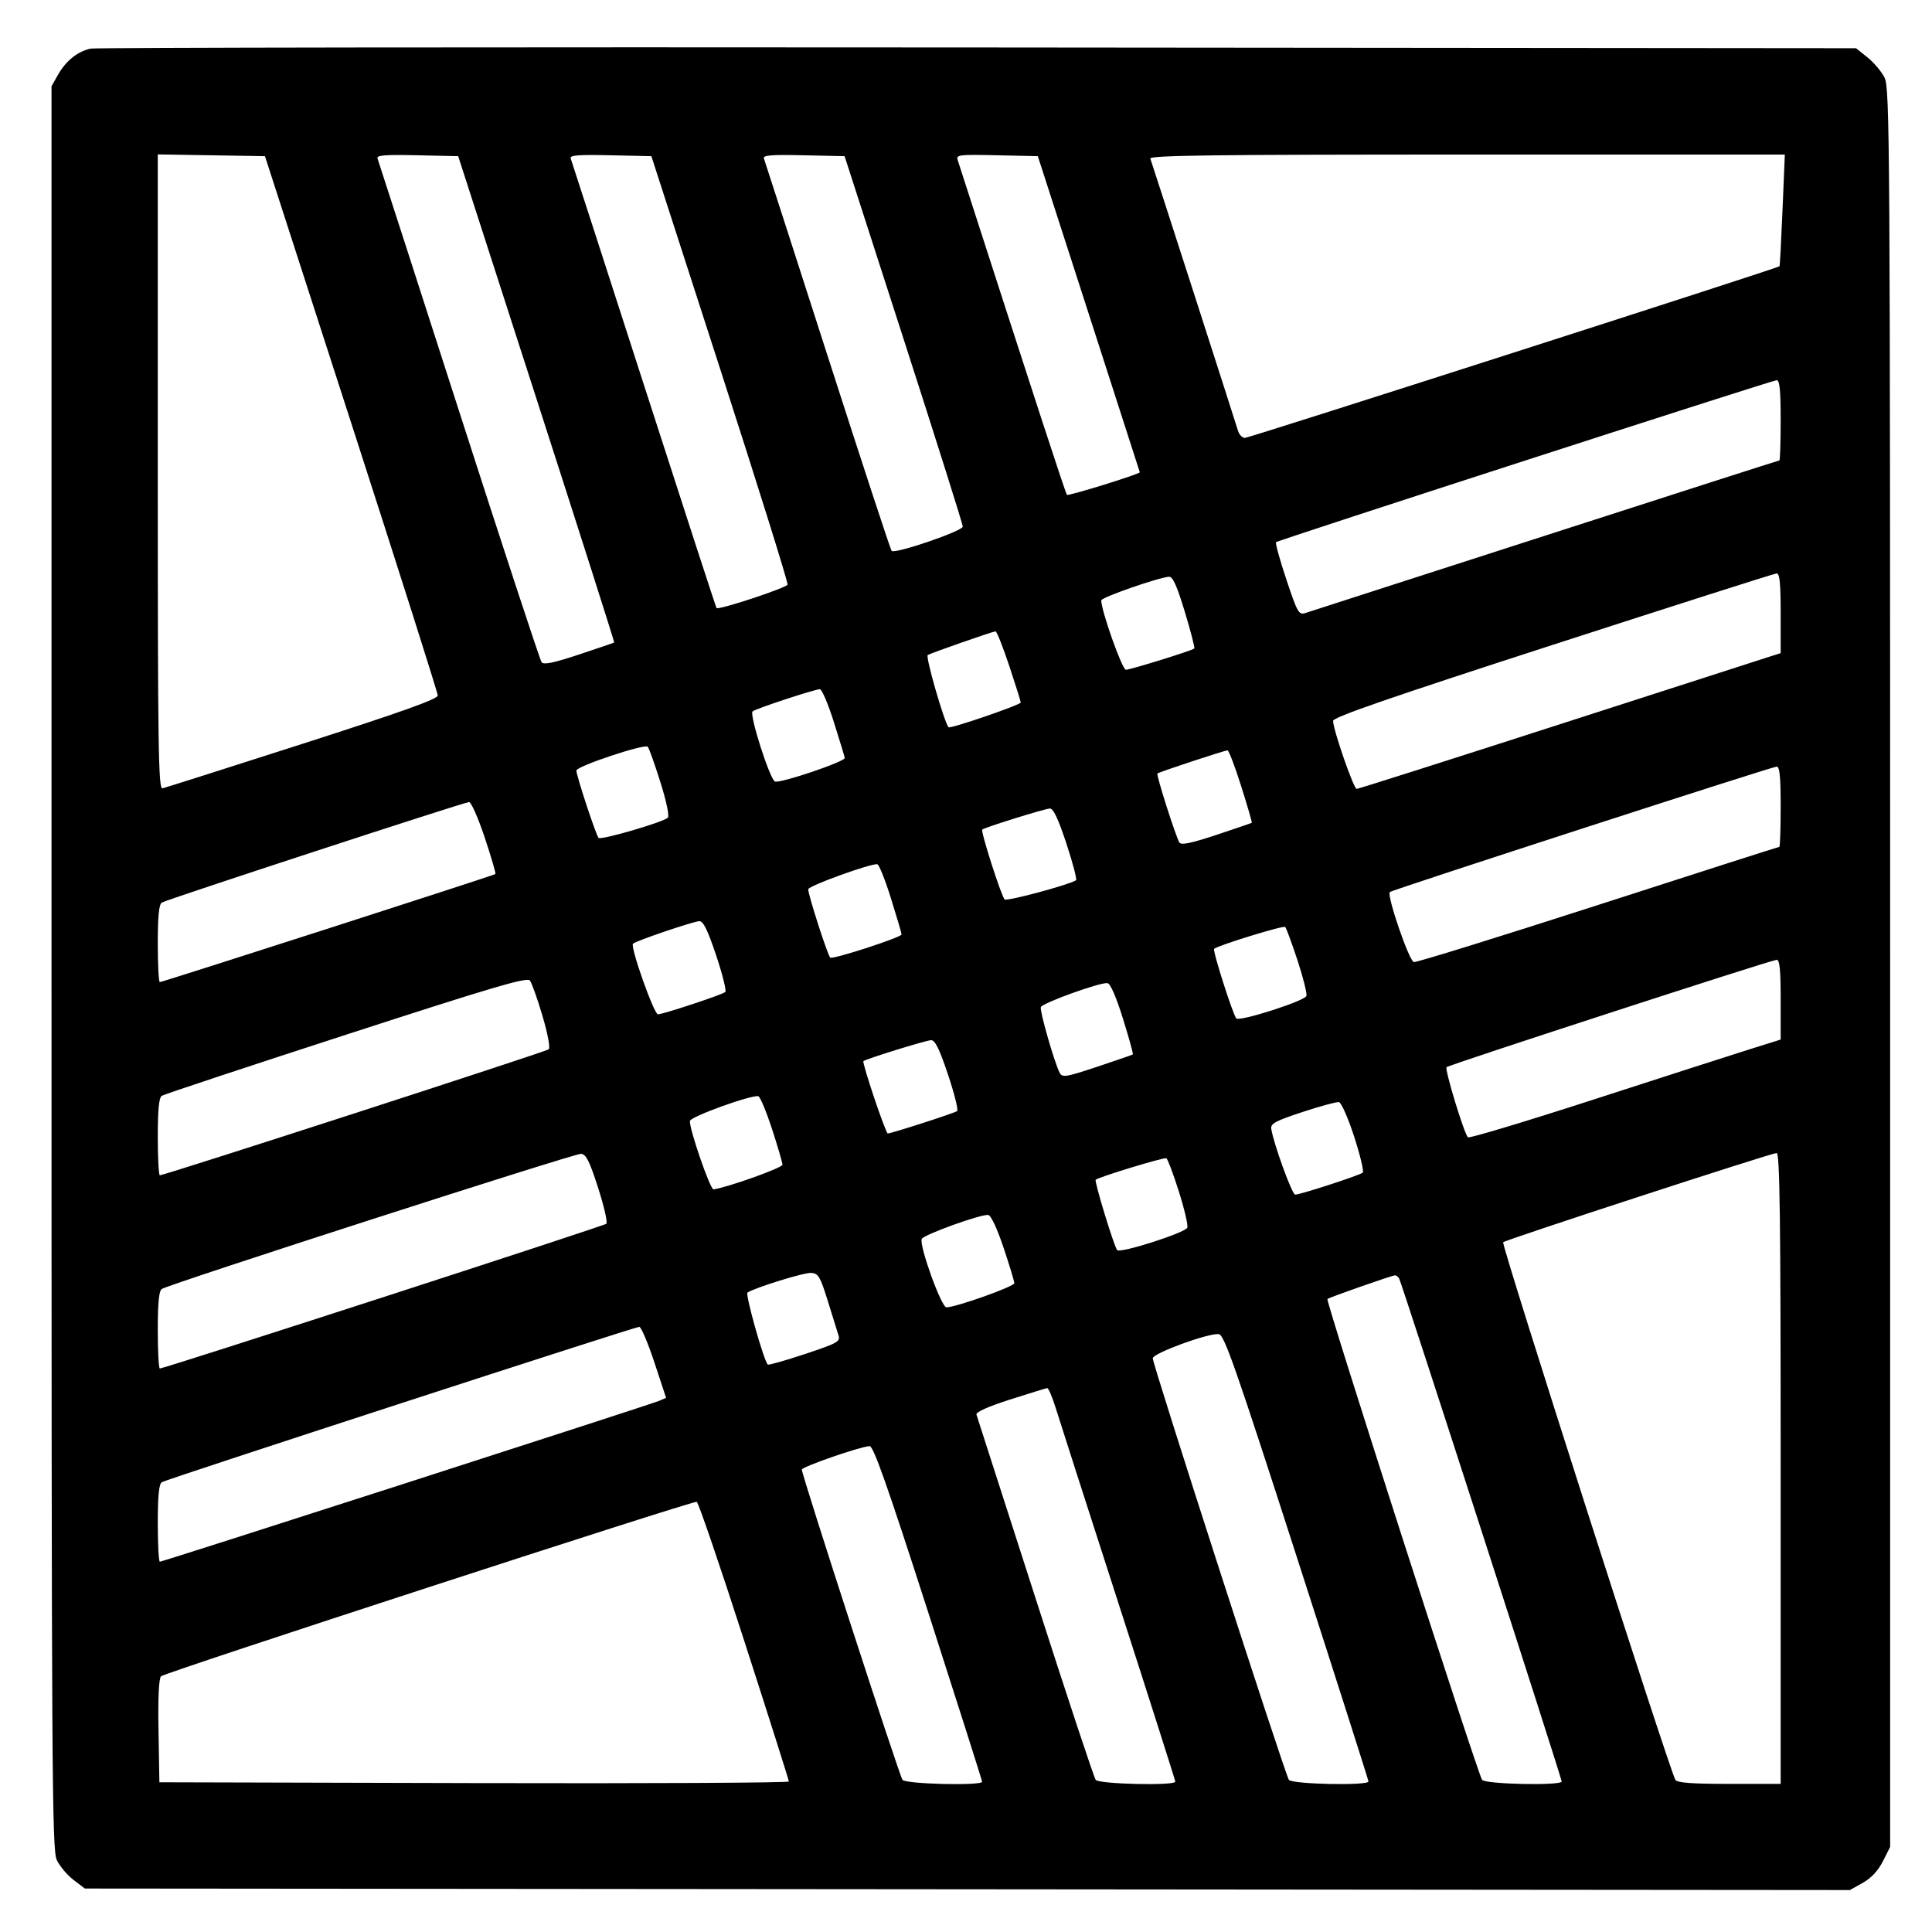
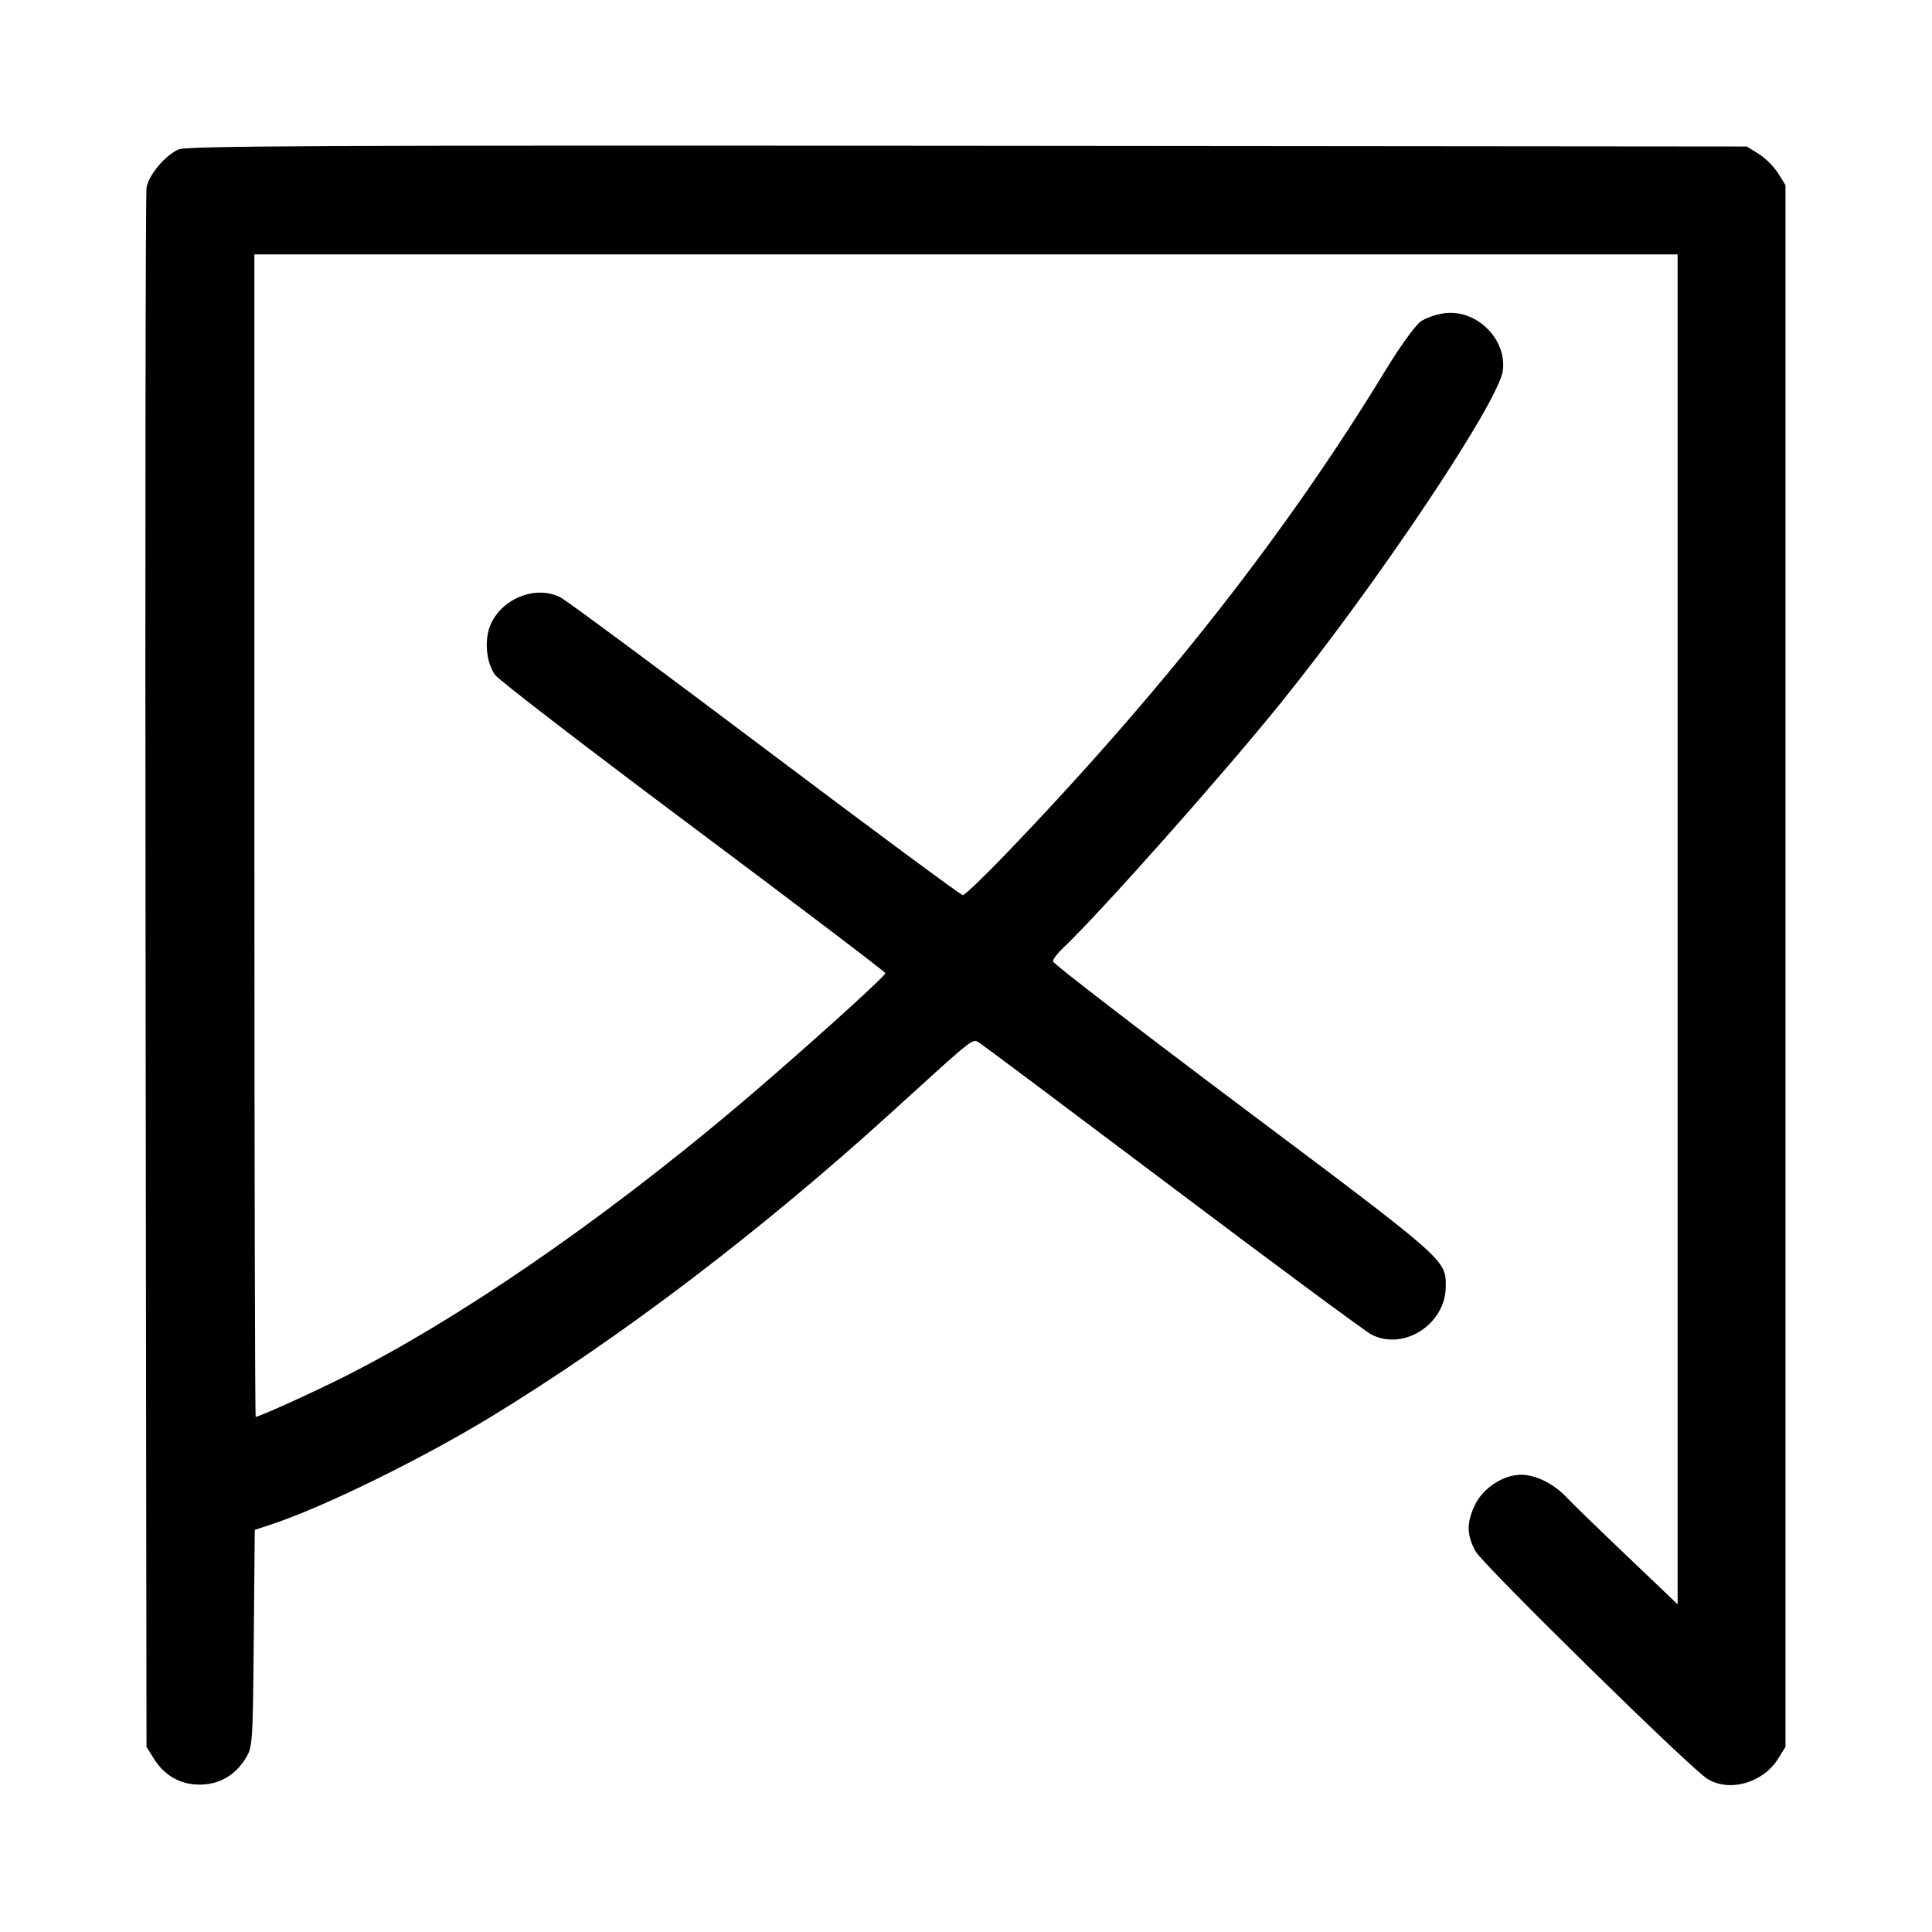
<svg xmlns="http://www.w3.org/2000/svg" width="1000" height="1000" viewBox="0 0 1000 1000" version="1.1" id="svg5">
-   <path d="M46.989 25.157 C 40.310 26.523,34.197 31.379,30.113 38.560 L 26.667 44.621 26.667 500.808 C 26.667 920.246,26.887 957.460,29.401 962.759 C 30.905 965.928,34.784 970.542,38.021 973.011 L 43.907 977.500 500.704 977.894 L 957.500 978.289 964.167 974.554 C 968.556 972.095,972.114 968.282,974.583 963.390 L 978.333 955.960 978.331 500.897 C 978.328 70.950,978.167 45.518,975.414 40.119 C 973.811 36.975,969.839 32.279,966.586 29.682 L 960.671 24.961 506.250 24.564 C 256.318 24.345,49.651 24.612,46.989 25.157 M181.859 219.167 C 206.453 295.250,226.582 358.625,226.591 360.000 C 226.602 361.829,207.802 368.541,156.574 385.000 C 118.056 397.375,85.445 407.742,84.104 408.039 C 81.978 408.509,81.667 387.576,81.667 244.249 L 81.667 79.919 109.405 80.376 L 137.143 80.833 181.859 219.167 M277.728 206.547 C 300.040 275.689,318.117 332.396,317.898 332.562 C 317.679 332.729,309.474 335.529,299.665 338.784 C 286.534 343.142,281.434 344.193,280.330 342.769 C 279.506 341.704,260.241 283.083,237.518 212.500 C 214.796 141.917,195.845 83.206,195.404 82.032 C 194.774 80.352,199.134 79.997,215.882 80.365 L 237.161 80.833 277.728 206.547 M372.709 190.833 C 392.266 251.333,407.986 301.628,407.641 302.599 C 407.037 304.302,371.955 315.880,370.879 314.732 C 370.587 314.421,353.665 262.417,333.274 199.167 C 312.883 135.917,295.840 83.206,295.401 82.032 C 294.774 80.352,299.134 79.997,315.878 80.365 L 337.151 80.833 372.709 190.833 M467.747 175.617 C 484.569 227.748,498.333 271.371,498.333 272.557 C 498.333 274.863,463.239 286.863,461.505 285.150 C 460.958 284.609,446.041 239.167,428.356 184.167 C 410.671 129.167,395.842 83.206,395.403 82.032 C 394.774 80.352,399.134 79.997,415.882 80.365 L 437.160 80.833 467.747 175.617 M563.548 162.500 C 578.054 207.417,589.940 244.292,589.961 244.446 C 590.086 245.344,552.968 256.857,552.252 256.141 C 551.550 255.439,536.468 209.227,495.701 82.866 C 494.811 80.110,496.254 79.932,515.959 80.366 L 537.175 80.833 563.548 162.500 M922.628 108.728 C 921.971 124.528,921.267 137.622,921.064 137.825 C 920.057 138.832,646.496 226.667,644.366 226.667 C 643.005 226.667,641.389 224.979,640.775 222.917 C 639.271 217.869,596.385 84.725,595.411 82.083 C 594.800 80.426,628.263 80.000,759.233 80.000 L 923.823 80.000 922.628 108.728 M921.667 217.500 C 921.667 228.958,921.365 238.333,920.996 238.333 C 920.627 238.333,866.065 255.850,799.746 277.258 C 733.427 298.667,677.550 316.695,675.575 317.321 C 672.260 318.370,671.510 317.035,665.819 299.957 C 662.428 289.782,660.020 281.092,660.466 280.645 C 661.518 279.593,916.839 196.977,919.583 196.800 C 921.146 196.700,921.667 201.873,921.667 217.500 M921.667 317.371 L 921.667 338.075 916.250 339.782 C 913.271 340.721,864.230 356.530,807.270 374.912 C 750.309 393.294,703.031 408.333,702.207 408.333 C 700.654 408.333,690.000 377.605,690.000 373.126 C 690.000 371.240,719.167 361.146,803.750 333.760 C 866.313 313.503,918.438 296.871,919.583 296.798 C 921.145 296.700,921.667 301.848,921.667 317.371 M613.267 316.695 C 616.328 326.795,618.532 335.336,618.166 335.676 C 617.006 336.754,585.059 346.667,582.745 346.667 C 580.850 346.667,570.000 316.095,570.000 310.757 C 570.000 309.224,599.561 298.919,605.101 298.520 C 607.010 298.383,609.185 303.223,613.267 316.695 M522.362 344.586 C 525.646 354.442,528.333 363.005,528.333 363.615 C 528.333 364.836,491.758 377.371,490.963 376.423 C 488.685 373.706,478.928 339.829,480.198 339.044 C 481.886 338.001,513.353 327.012,515.279 326.793 C 515.891 326.724,519.078 334.731,522.362 344.586 M431.609 373.750 C 434.573 383.146,437.111 391.490,437.249 392.292 C 437.573 394.174,403.892 405.571,401.133 404.512 C 398.505 403.504,387.752 369.885,389.526 368.223 C 390.966 366.874,421.385 356.841,424.360 356.734 C 425.384 356.697,428.646 364.354,431.609 373.750 M341.762 404.667 C 344.926 414.719,346.544 422.423,345.666 423.254 C 343.187 425.603,310.975 434.985,309.819 433.695 C 308.444 432.161,298.333 401.470,298.333 398.829 C 298.333 396.637,333.495 384.906,335.263 386.507 C 335.866 387.053,338.791 395.225,341.762 404.667 M642.441 406.944 C 645.683 417.180,648.147 425.699,647.917 425.876 C 647.688 426.053,639.446 428.871,629.603 432.138 C 616.606 436.452,611.370 437.543,610.480 436.123 C 608.601 433.126,598.375 401.069,599.075 400.370 C 599.806 399.638,633.631 388.469,635.358 388.389 C 636.013 388.358,639.200 396.708,642.441 406.944 M921.667 417.500 C 921.667 428.958,921.357 438.333,920.979 438.333 C 920.600 438.333,878.426 451.855,827.259 468.381 C 776.092 484.908,733.140 498.220,731.811 497.964 C 729.351 497.490,717.676 463.445,719.381 461.720 C 720.466 460.622,916.701 396.991,919.583 396.803 C 921.146 396.701,921.667 401.872,921.667 417.500 M250.868 433.438 C 254.247 443.579,256.747 452.116,256.423 452.408 C 255.655 453.100,84.100 508.333,82.719 508.333 C 82.140 508.333,81.667 499.378,81.667 488.432 C 81.667 474.391,82.277 468.133,83.741 467.182 C 86.082 465.660,239.760 415.381,242.779 415.149 C 243.849 415.067,247.489 423.297,250.868 433.438 M551.981 436.660 C 555.311 446.740,557.540 455.283,556.934 455.645 C 552.729 458.157,521.013 466.659,519.987 465.550 C 518.173 463.587,507.506 430.265,508.415 429.397 C 509.549 428.313,540.456 418.674,543.380 418.492 C 545.184 418.379,547.689 423.671,551.981 436.660 M461.204 465.129 C 464.190 474.683,466.641 483.025,466.650 483.666 C 466.671 485.142,431.316 496.647,429.744 495.675 C 428.539 494.930,418.333 463.286,418.333 460.295 C 418.333 458.543,451.264 446.637,454.136 447.351 C 455.037 447.575,458.217 455.575,461.204 465.129 M370.679 494.507 C 373.964 504.319,376.093 512.851,375.410 513.466 C 373.868 514.854,343.212 525.000,340.560 525.000 C 338.471 525.000,326.104 490.022,327.637 488.451 C 329.014 487.042,358.715 476.950,361.936 476.798 C 364.006 476.700,366.212 481.169,370.679 494.507 M671.616 497.140 C 674.566 506.109,676.619 514.387,676.178 515.536 C 675.172 518.157,641.546 528.917,639.911 527.141 C 638.163 525.241,627.523 491.905,628.415 491.119 C 630.468 489.309,664.308 478.891,665.209 479.792 C 665.783 480.365,668.666 488.171,671.616 497.140 M921.667 517.371 L 921.667 538.074 905.417 543.176 C 896.479 545.982,860.297 557.633,825.011 569.066 C 789.725 580.500,760.372 589.325,759.782 588.678 C 757.699 586.393,747.677 553.434,748.741 552.370 C 749.974 551.137,916.402 497.003,919.583 496.800 C 921.145 496.700,921.667 501.848,921.667 517.371 M280.784 525.812 C 283.528 535.105,284.880 542.373,284.006 543.136 C 282.605 544.359,85.118 608.333,82.744 608.333 C 82.152 608.333,81.667 599.378,81.667 588.432 C 81.667 574.360,82.276 568.135,83.746 567.182 C 84.890 566.440,127.828 552.203,179.163 535.543 C 255.640 510.724,272.821 505.663,274.278 507.527 C 275.256 508.778,278.183 517.006,280.784 525.812 M581.247 527.257 C 584.345 537.204,586.644 545.535,586.356 545.771 C 586.069 546.006,577.769 548.875,567.912 552.147 C 551.632 557.550,549.853 557.839,548.501 555.298 C 545.841 550.297,538.077 523.269,538.735 521.296 C 539.440 519.179,569.413 508.375,573.224 508.864 C 574.722 509.056,577.720 515.928,581.247 527.257 M490.679 556.174 C 493.964 565.986,496.093 574.494,495.410 575.082 C 494.247 576.081,461.429 586.667,459.495 586.667 C 458.411 586.667,446.083 550.009,446.911 549.247 C 448.143 548.112,479.296 538.464,481.936 538.400 C 483.990 538.351,486.248 542.941,490.679 556.174 M399.573 584.300 C 402.547 593.393,404.984 601.749,404.990 602.868 C 404.998 604.455,376.773 614.543,369.324 615.616 C 367.607 615.863,356.550 583.737,357.125 580.172 C 357.484 577.945,388.891 566.605,392.500 567.400 C 393.417 567.602,396.600 575.207,399.573 584.300 M700.908 588.299 C 704.021 597.905,706.028 606.293,705.367 606.938 C 704.006 608.268,673.103 618.333,670.382 618.333 C 668.775 618.333,659.222 592.055,658.004 584.286 C 657.579 581.577,660.120 580.208,674.167 575.577 C 683.333 572.555,691.827 570.252,693.041 570.458 C 694.255 570.664,697.795 578.693,700.908 588.299 M309.592 614.833 C 312.659 624.366,314.567 632.729,313.834 633.418 C 312.594 634.583,85.085 708.333,82.733 708.333 C 82.146 708.333,81.667 699.378,81.667 688.432 C 81.667 674.375,82.277 668.134,83.744 667.182 C 87.789 664.556,297.551 596.921,300.758 597.208 C 303.357 597.441,305.147 601.012,309.592 614.833 M921.667 760.000 L 921.667 923.333 895.098 923.333 C 875.674 923.333,868.167 922.773,867.182 921.250 C 864.307 916.809,776.936 644.100,778.031 642.988 C 779.305 641.694,916.219 597.022,919.583 596.802 C 921.237 596.695,921.667 630.372,921.667 760.000 M610.166 616.679 C 613.048 625.769,615.019 634.212,614.548 635.442 C 613.541 638.066,579.786 648.868,578.237 647.062 C 576.647 645.208,566.339 611.439,567.123 610.655 C 568.519 609.259,602.547 598.897,603.714 599.512 C 604.381 599.864,607.285 607.589,610.166 616.679 M519.435 645.769 C 522.496 654.901,525.000 663.179,525.000 664.165 C 525.000 665.915,494.771 676.667,489.852 676.667 C 487.252 676.667,475.816 645.051,477.063 641.310 C 477.769 639.194,507.727 628.370,511.518 628.862 C 512.917 629.043,516.125 635.895,519.435 645.769 M428.451 673.333 C 430.864 681.125,433.353 689.116,433.982 691.092 C 435.036 694.408,433.706 695.155,416.624 700.848 C 406.449 704.238,397.799 706.688,397.402 706.291 C 395.278 704.167,385.614 669.817,386.915 669.013 C 391.345 666.275,416.405 658.557,419.948 658.839 C 423.585 659.129,424.572 660.812,428.451 673.333 M724.163 661.661 C 725.370 663.614,808.302 920.243,808.321 922.083 C 808.344 924.346,768.908 923.549,767.127 921.250 C 764.920 918.401,686.097 673.348,687.073 672.371 C 687.863 671.582,719.858 660.360,721.985 660.126 C 722.618 660.057,723.599 660.748,724.163 661.661 M338.679 705.089 L 344.765 723.512 341.133 725.084 C 336.713 726.997,84.258 808.333,82.741 808.333 C 82.150 808.333,81.667 799.378,81.667 788.432 C 81.667 774.378,82.277 768.134,83.743 767.182 C 86.018 765.704,328.104 686.935,330.880 686.769 C 331.822 686.713,335.331 694.957,338.679 705.089 M671.199 805.833 C 691.607 869.083,708.312 921.396,708.319 922.083 C 708.345 924.347,668.908 923.549,667.132 921.250 C 665.231 918.789,596.667 706.470,596.667 703.045 C 596.667 700.471,625.174 690.020,630.796 690.533 C 633.640 690.792,639.174 706.585,671.199 805.833 M546.423 728.750 C 548.196 734.479,562.851 780.083,578.990 830.092 C 595.129 880.101,608.333 921.539,608.333 922.176 C 608.333 924.376,568.862 923.490,567.131 921.250 C 566.245 920.104,552.151 877.542,535.810 826.667 C 519.469 775.792,505.788 733.273,505.408 732.180 C 504.971 730.923,511.350 728.070,522.776 724.410 C 532.707 721.229,541.366 718.560,542.016 718.480 C 542.667 718.399,544.650 723.021,546.423 728.750 M480.504 834.721 C 495.810 882.234,508.333 921.609,508.333 922.221 C 508.333 924.391,468.840 923.460,467.132 921.250 C 465.497 919.134,414.976 763.427,415.029 760.670 C 415.058 759.206,444.928 748.838,450.087 748.502 C 452.068 748.373,459.202 768.597,480.504 834.721 M385.197 849.238 C 397.903 888.615,408.307 921.400,408.316 922.092 C 408.326 922.784,335.021 923.159,245.417 922.925 L 82.500 922.500 82.040 895.960 C 81.741 878.773,82.206 868.794,83.358 867.642 C 85.278 865.722,358.205 776.833,360.631 777.338 C 361.436 777.506,372.491 809.861,385.197 849.238 " stroke="none" fill-rule="evenodd" fill="#000000" />
+   <path d="M92.469 77.314 C 85.560 80.336,77.034 90.463,75.854 97.048 C 75.317 100.046,75.092 282.875,75.355 503.333 L 75.833 904.167 79.667 910.333 C 85.076 919.031,93.362 923.718,103.333 923.718 C 113.304 923.718,121.590 919.031,126.999 910.333 C 130.772 904.265,130.842 903.273,131.350 848.017 L 131.867 791.868 140.517 789.010 C 167.476 780.102,218.465 755.084,254.612 733.029 C 321.618 692.147,394.375 636.779,462.247 575.019 C 505.401 535.751,503.223 537.463,507.016 539.831 C 508.856 540.981,553.968 574.752,607.264 614.880 C 660.560 655.007,706.728 689.158,709.859 690.772 C 726.598 699.395,748.333 685.306,748.333 665.833 C 748.333 652.007,748.988 652.585,643.876 573.746 C 589.494 532.958,545.000 498.694,545.000 497.604 C 545.000 496.515,547.335 493.421,550.188 490.728 C 569.084 472.900,632.196 401.885,662.664 364.167 C 712.953 301.911,775.673 208.107,777.847 191.902 C 779.997 175.867,764.842 160.457,748.468 162.030 C 743.972 162.462,738.192 164.394,735.359 166.411 C 732.554 168.408,724.528 179.501,717.379 191.259 C 665.921 275.897,601.581 357.831,519.758 442.917 C 508.960 454.146,499.322 463.333,498.341 463.333 C 497.361 463.333,451.395 429.321,396.196 387.750 C 340.996 346.178,293.272 310.845,290.141 309.231 C 277.772 302.853,260.551 309.281,254.212 322.640 C 250.514 330.434,251.464 342.725,256.278 349.370 C 258.189 352.008,304.401 387.542,358.972 428.333 C 413.544 469.125,458.224 503.044,458.263 503.710 C 458.358 505.343,409.891 548.884,380.000 574.018 C 309.485 633.311,236.931 683.091,177.651 712.852 C 161.174 721.124,134.171 733.333,132.352 733.333 C 131.975 733.333,131.667 597.958,131.667 432.500 L 131.667 131.667 500.000 131.667 L 868.333 131.667 868.333 481.026 L 868.333 830.386 842.083 805.352 C 827.646 791.583,813.583 777.927,810.833 775.006 C 804.195 767.954,794.877 763.333,787.296 763.333 C 778.159 763.333,767.701 770.144,763.493 778.836 C 759.011 788.096,759.078 794.465,763.750 802.966 C 767.546 809.873,874.285 914.683,883.559 920.609 C 894.892 927.851,912.499 922.931,920.333 910.333 L 924.167 904.167 924.167 500.000 L 924.167 95.833 920.333 89.667 C 918.224 86.276,913.724 81.776,910.333 79.667 L 904.167 75.833 500.833 75.473 C 169.700 75.177,96.599 75.507,92.469 77.314 " stroke="none" fill-rule="evenodd" fill="black" />
</svg>
